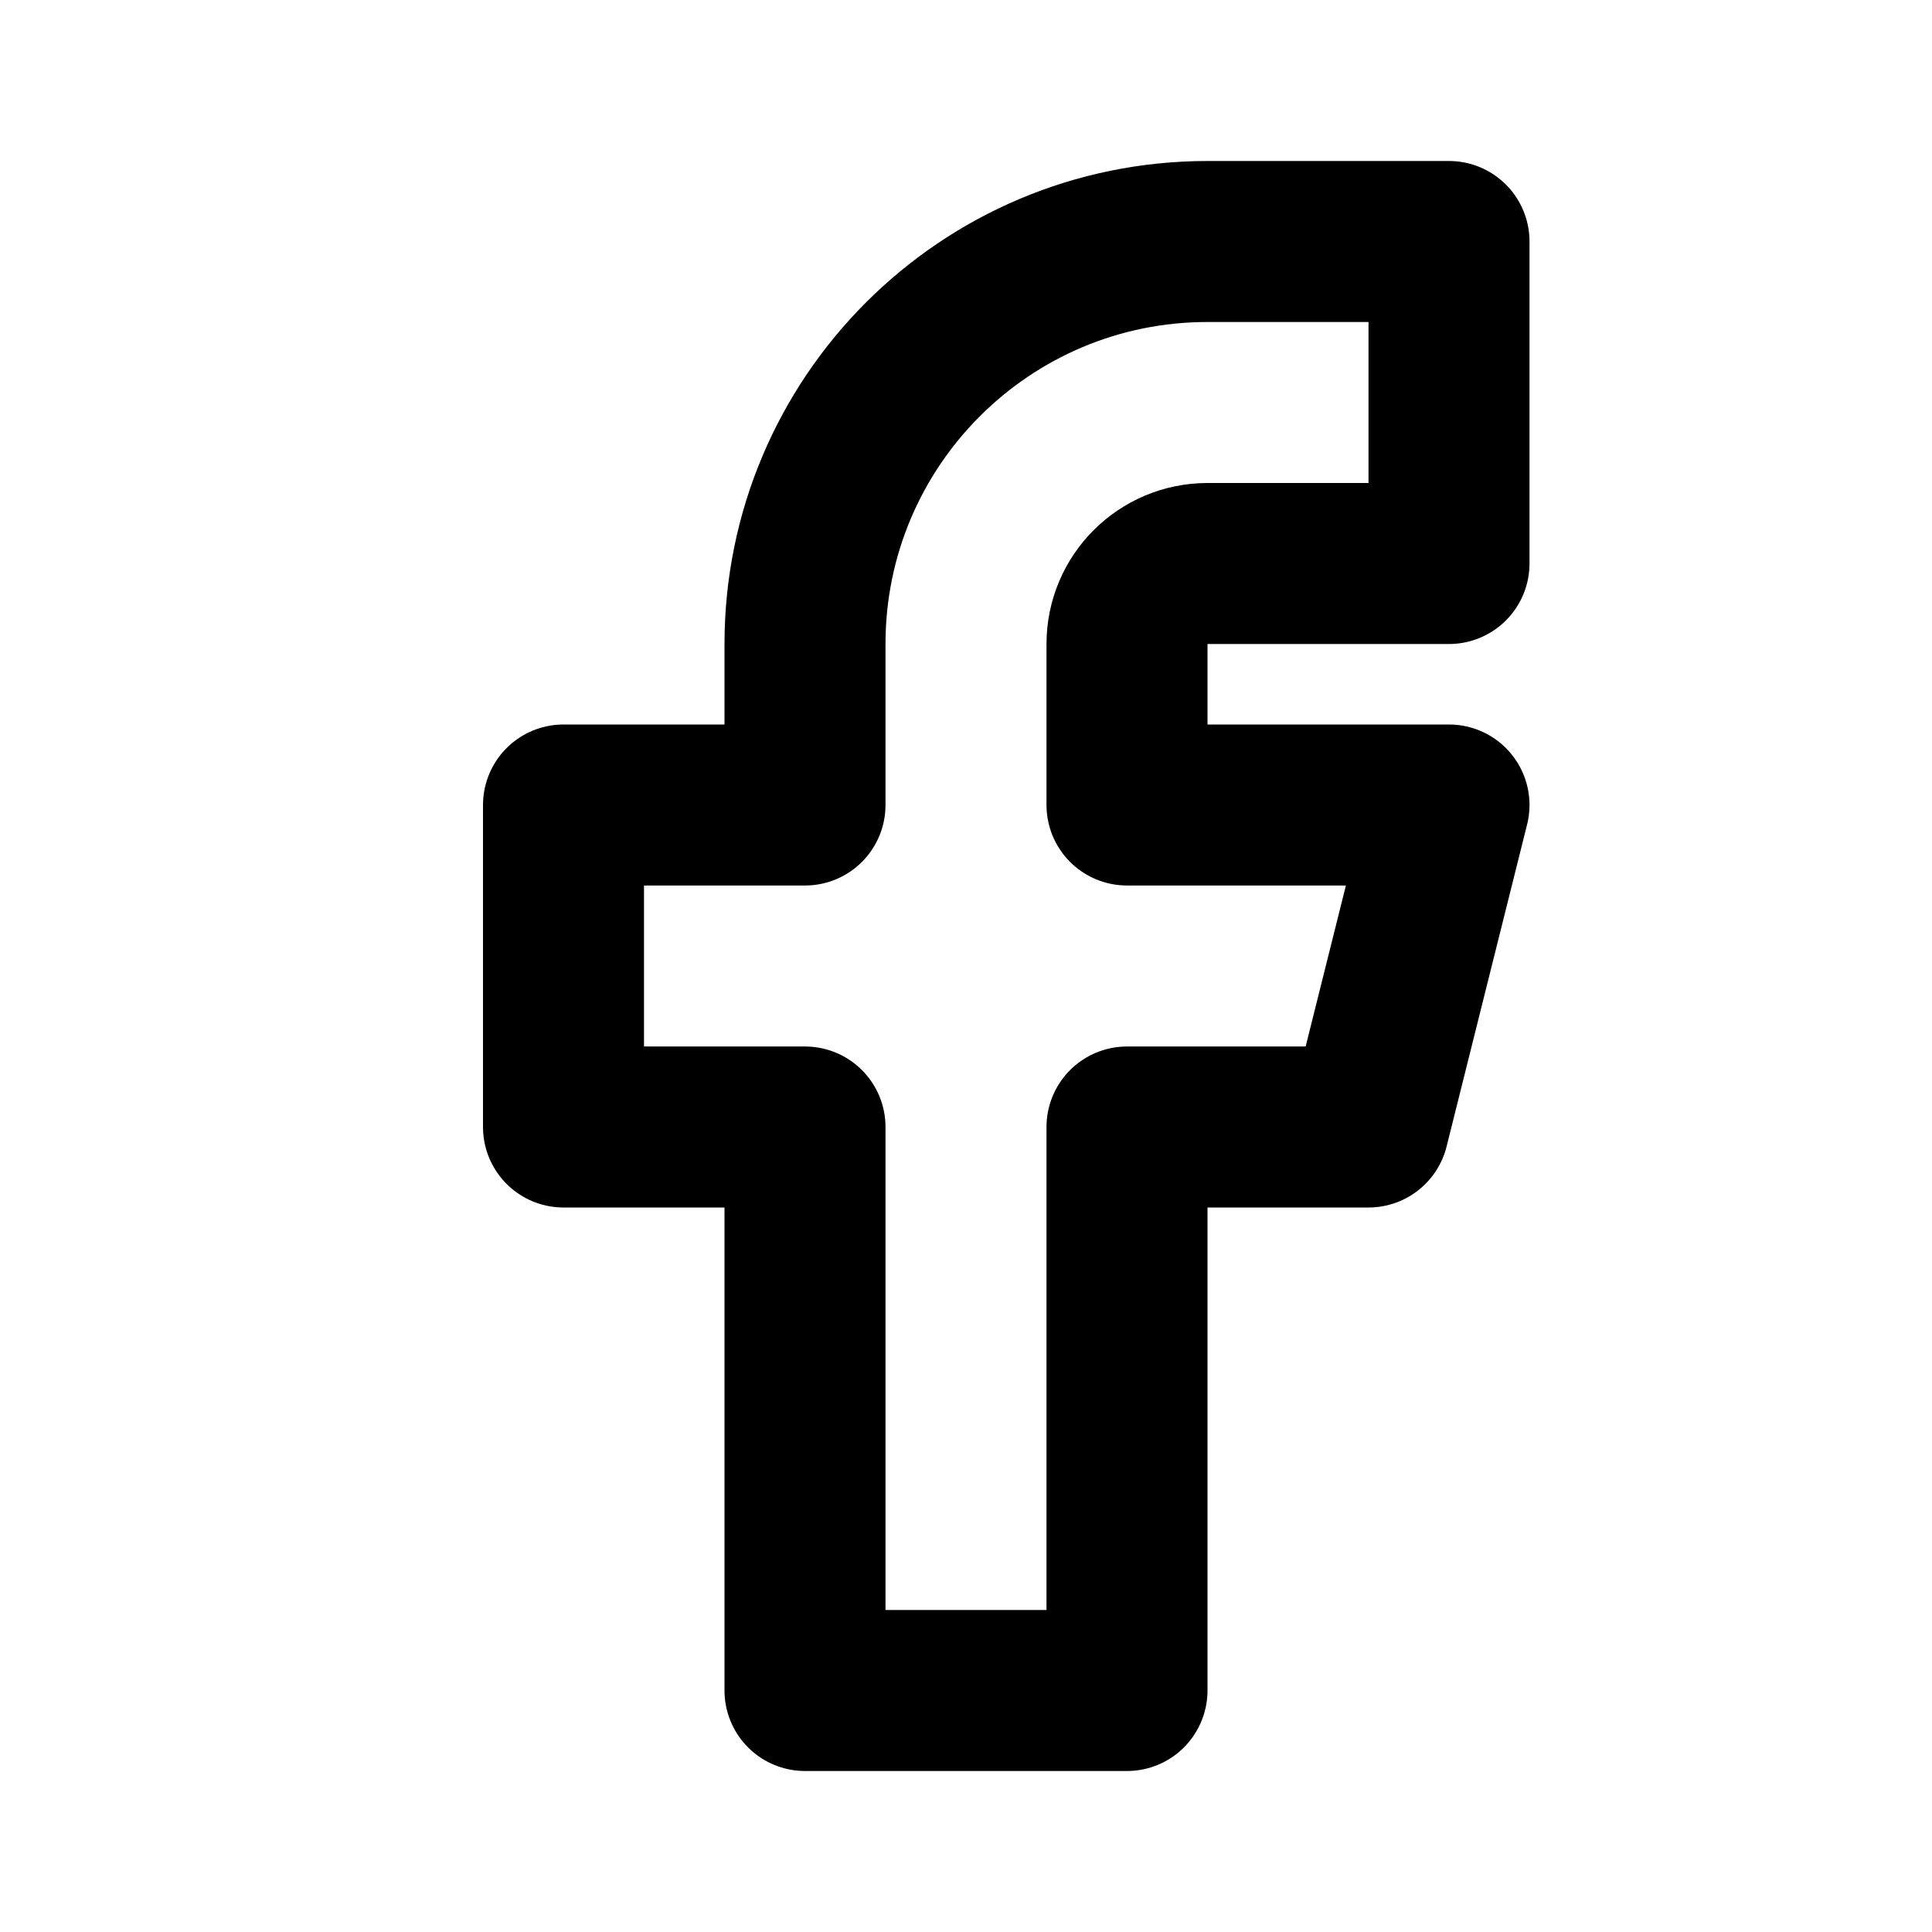
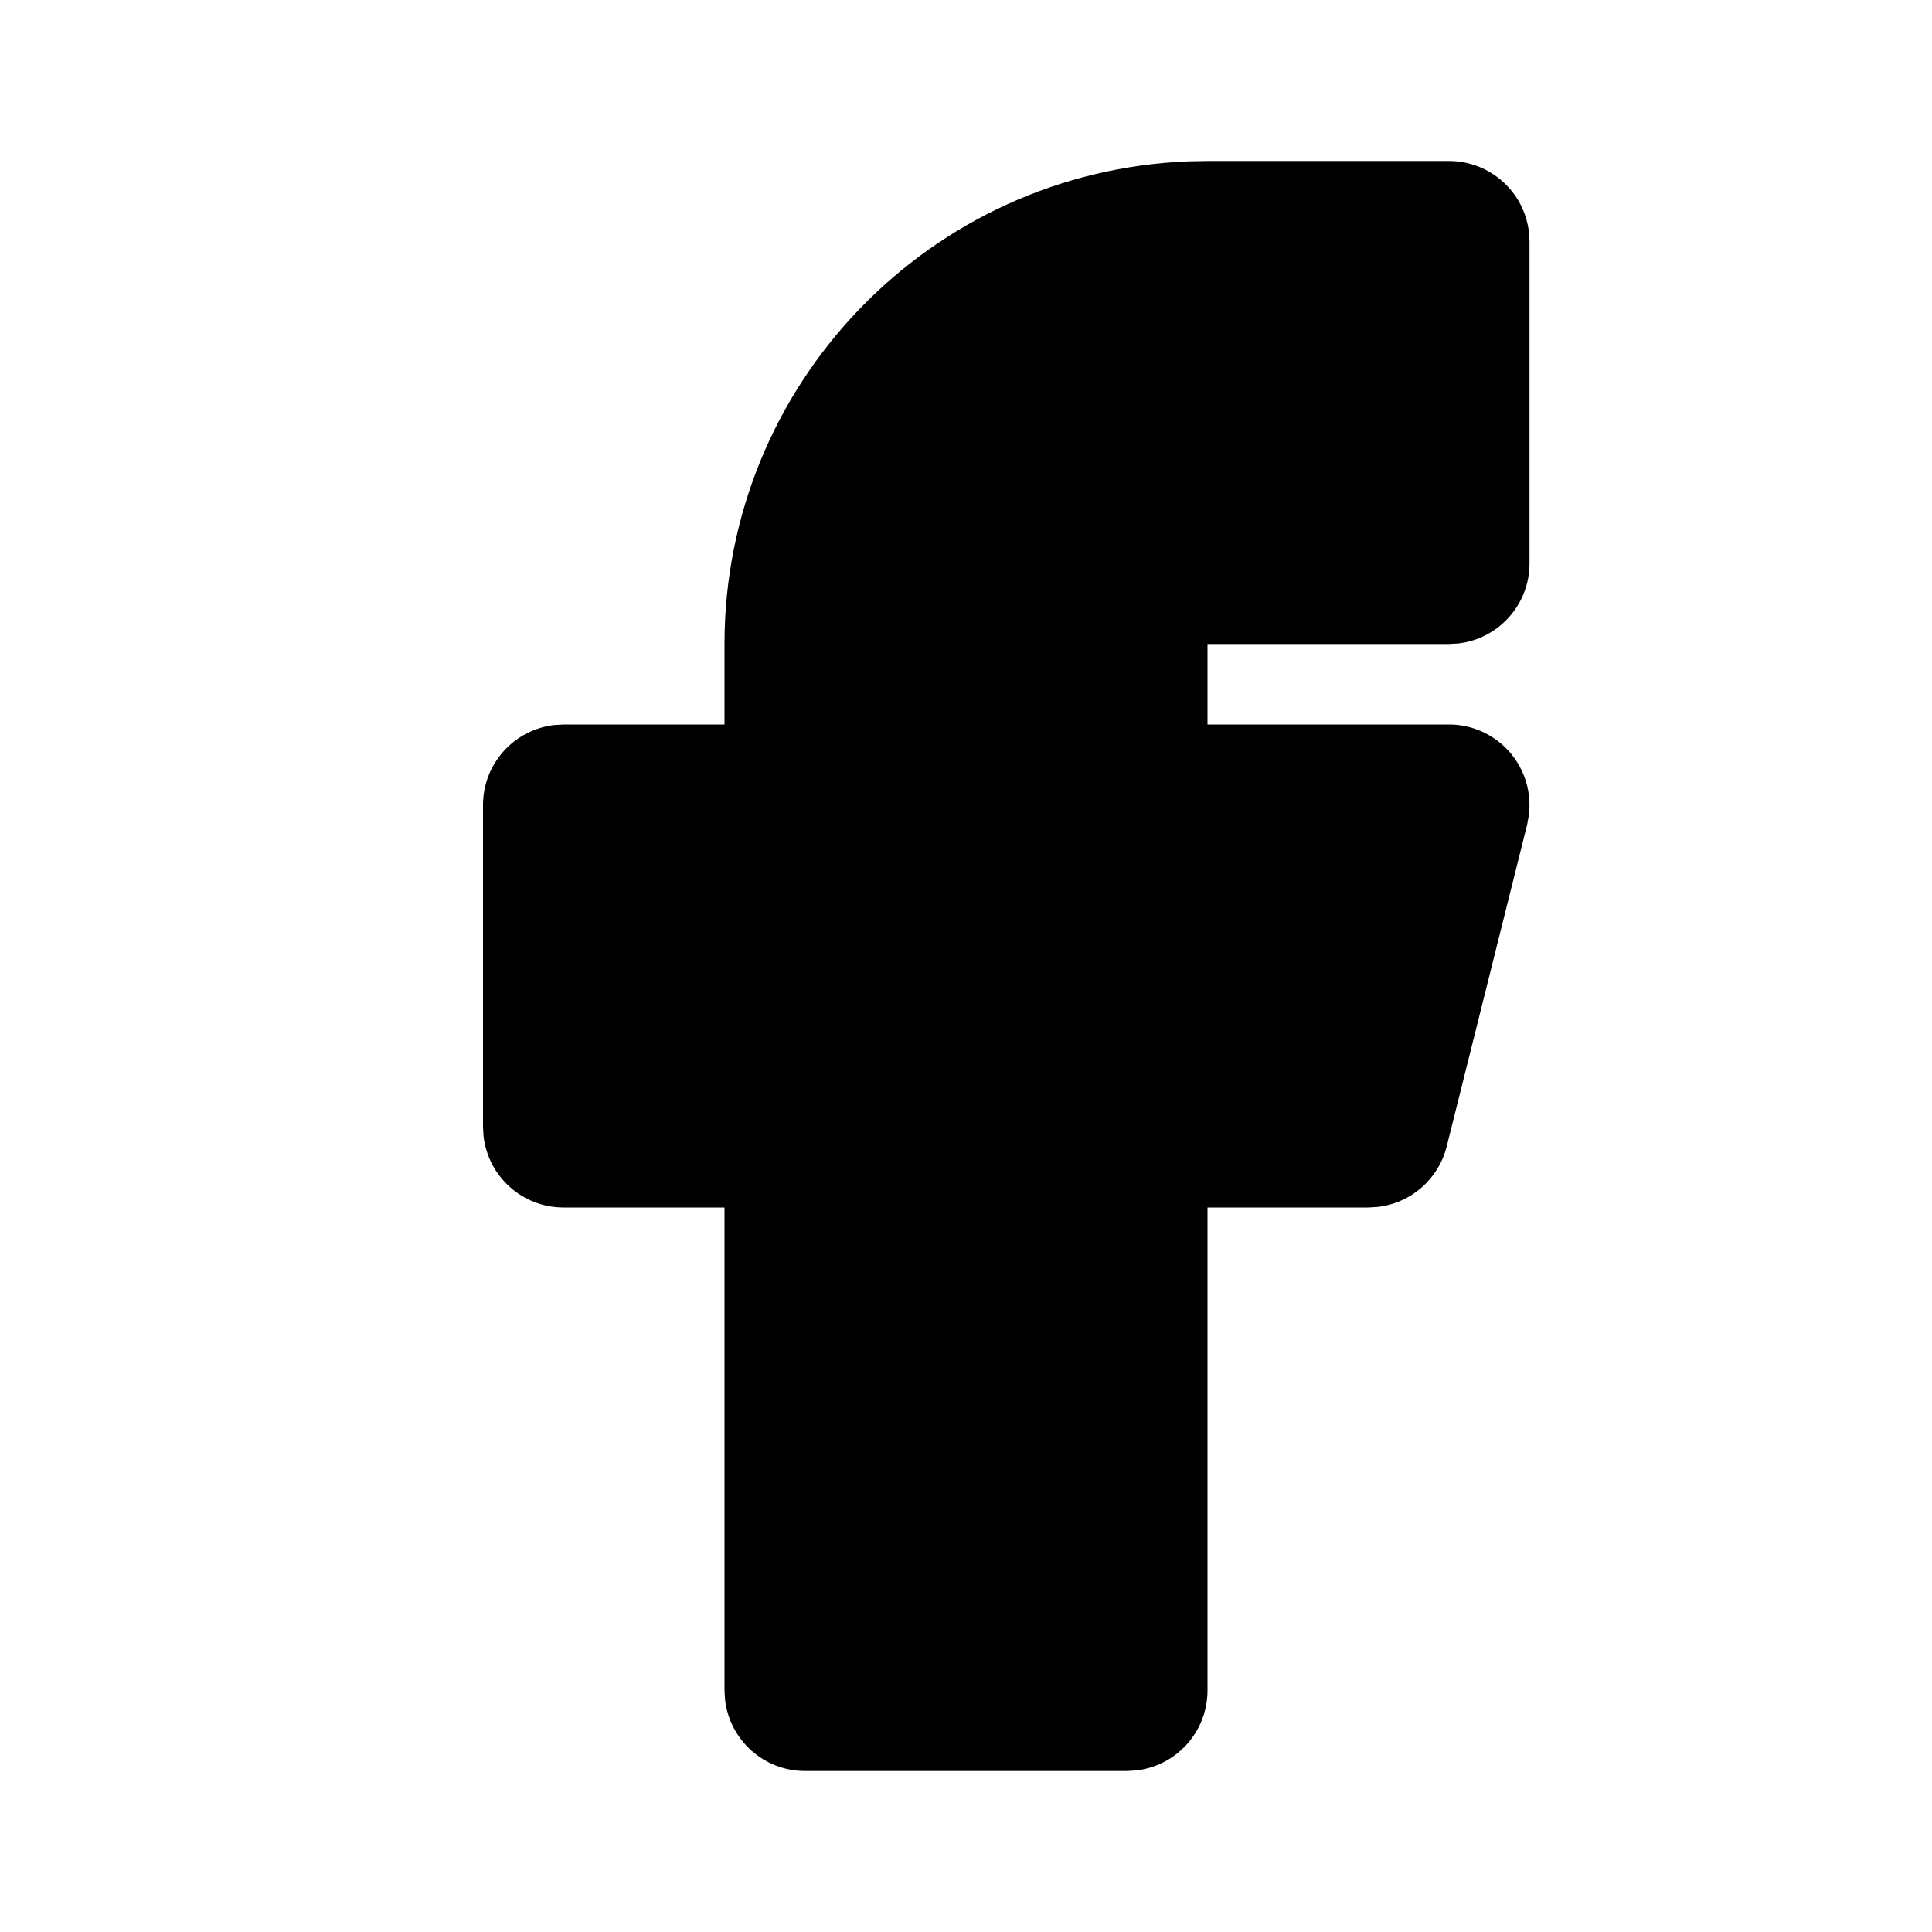
- <svg xmlns="http://www.w3.org/2000/svg" width="24" height="24" viewBox="0 0 24 24" fill="none" stroke="currentColor" stroke-width="2" stroke-linecap="round" stroke-linejoin="round" class="icon icon-tabler icons-tabler-outline icon-tabler-brand-facebook">
+ <svg xmlns="http://www.w3.org/2000/svg" width="24" height="24" viewBox="0 0 24 24" fill="currentColor" class="icon icon-tabler icons-tabler-filled icon-tabler-brand-facebook">
  <path stroke="none" d="M0 0h24v24H0z" fill="none" />
-   <path d="M7 10v4h3v7h4v-7h3l1 -4h-4v-2a1 1 0 0 1 1 -1h3v-4h-3a5 5 0 0 0 -5 5v2h-3" />
+   <path d="M18 2a1 1 0 0 1 .993 .883l.007 .117v4a1 1 0 0 1 -.883 .993l-.117 .007h-3v1h3a1 1 0 0 1 .991 1.131l-.02 .112l-1 4a1 1 0 0 1 -.858 .75l-.113 .007h-2v6a1 1 0 0 1 -.883 .993l-.117 .007h-4a1 1 0 0 1 -.993 -.883l-.007 -.117v-6h-2a1 1 0 0 1 -.993 -.883l-.007 -.117v-4a1 1 0 0 1 .883 -.993l.117 -.007h2v-1a6 6 0 0 1 5.775 -5.996l.225 -.004h3z" />
</svg>
